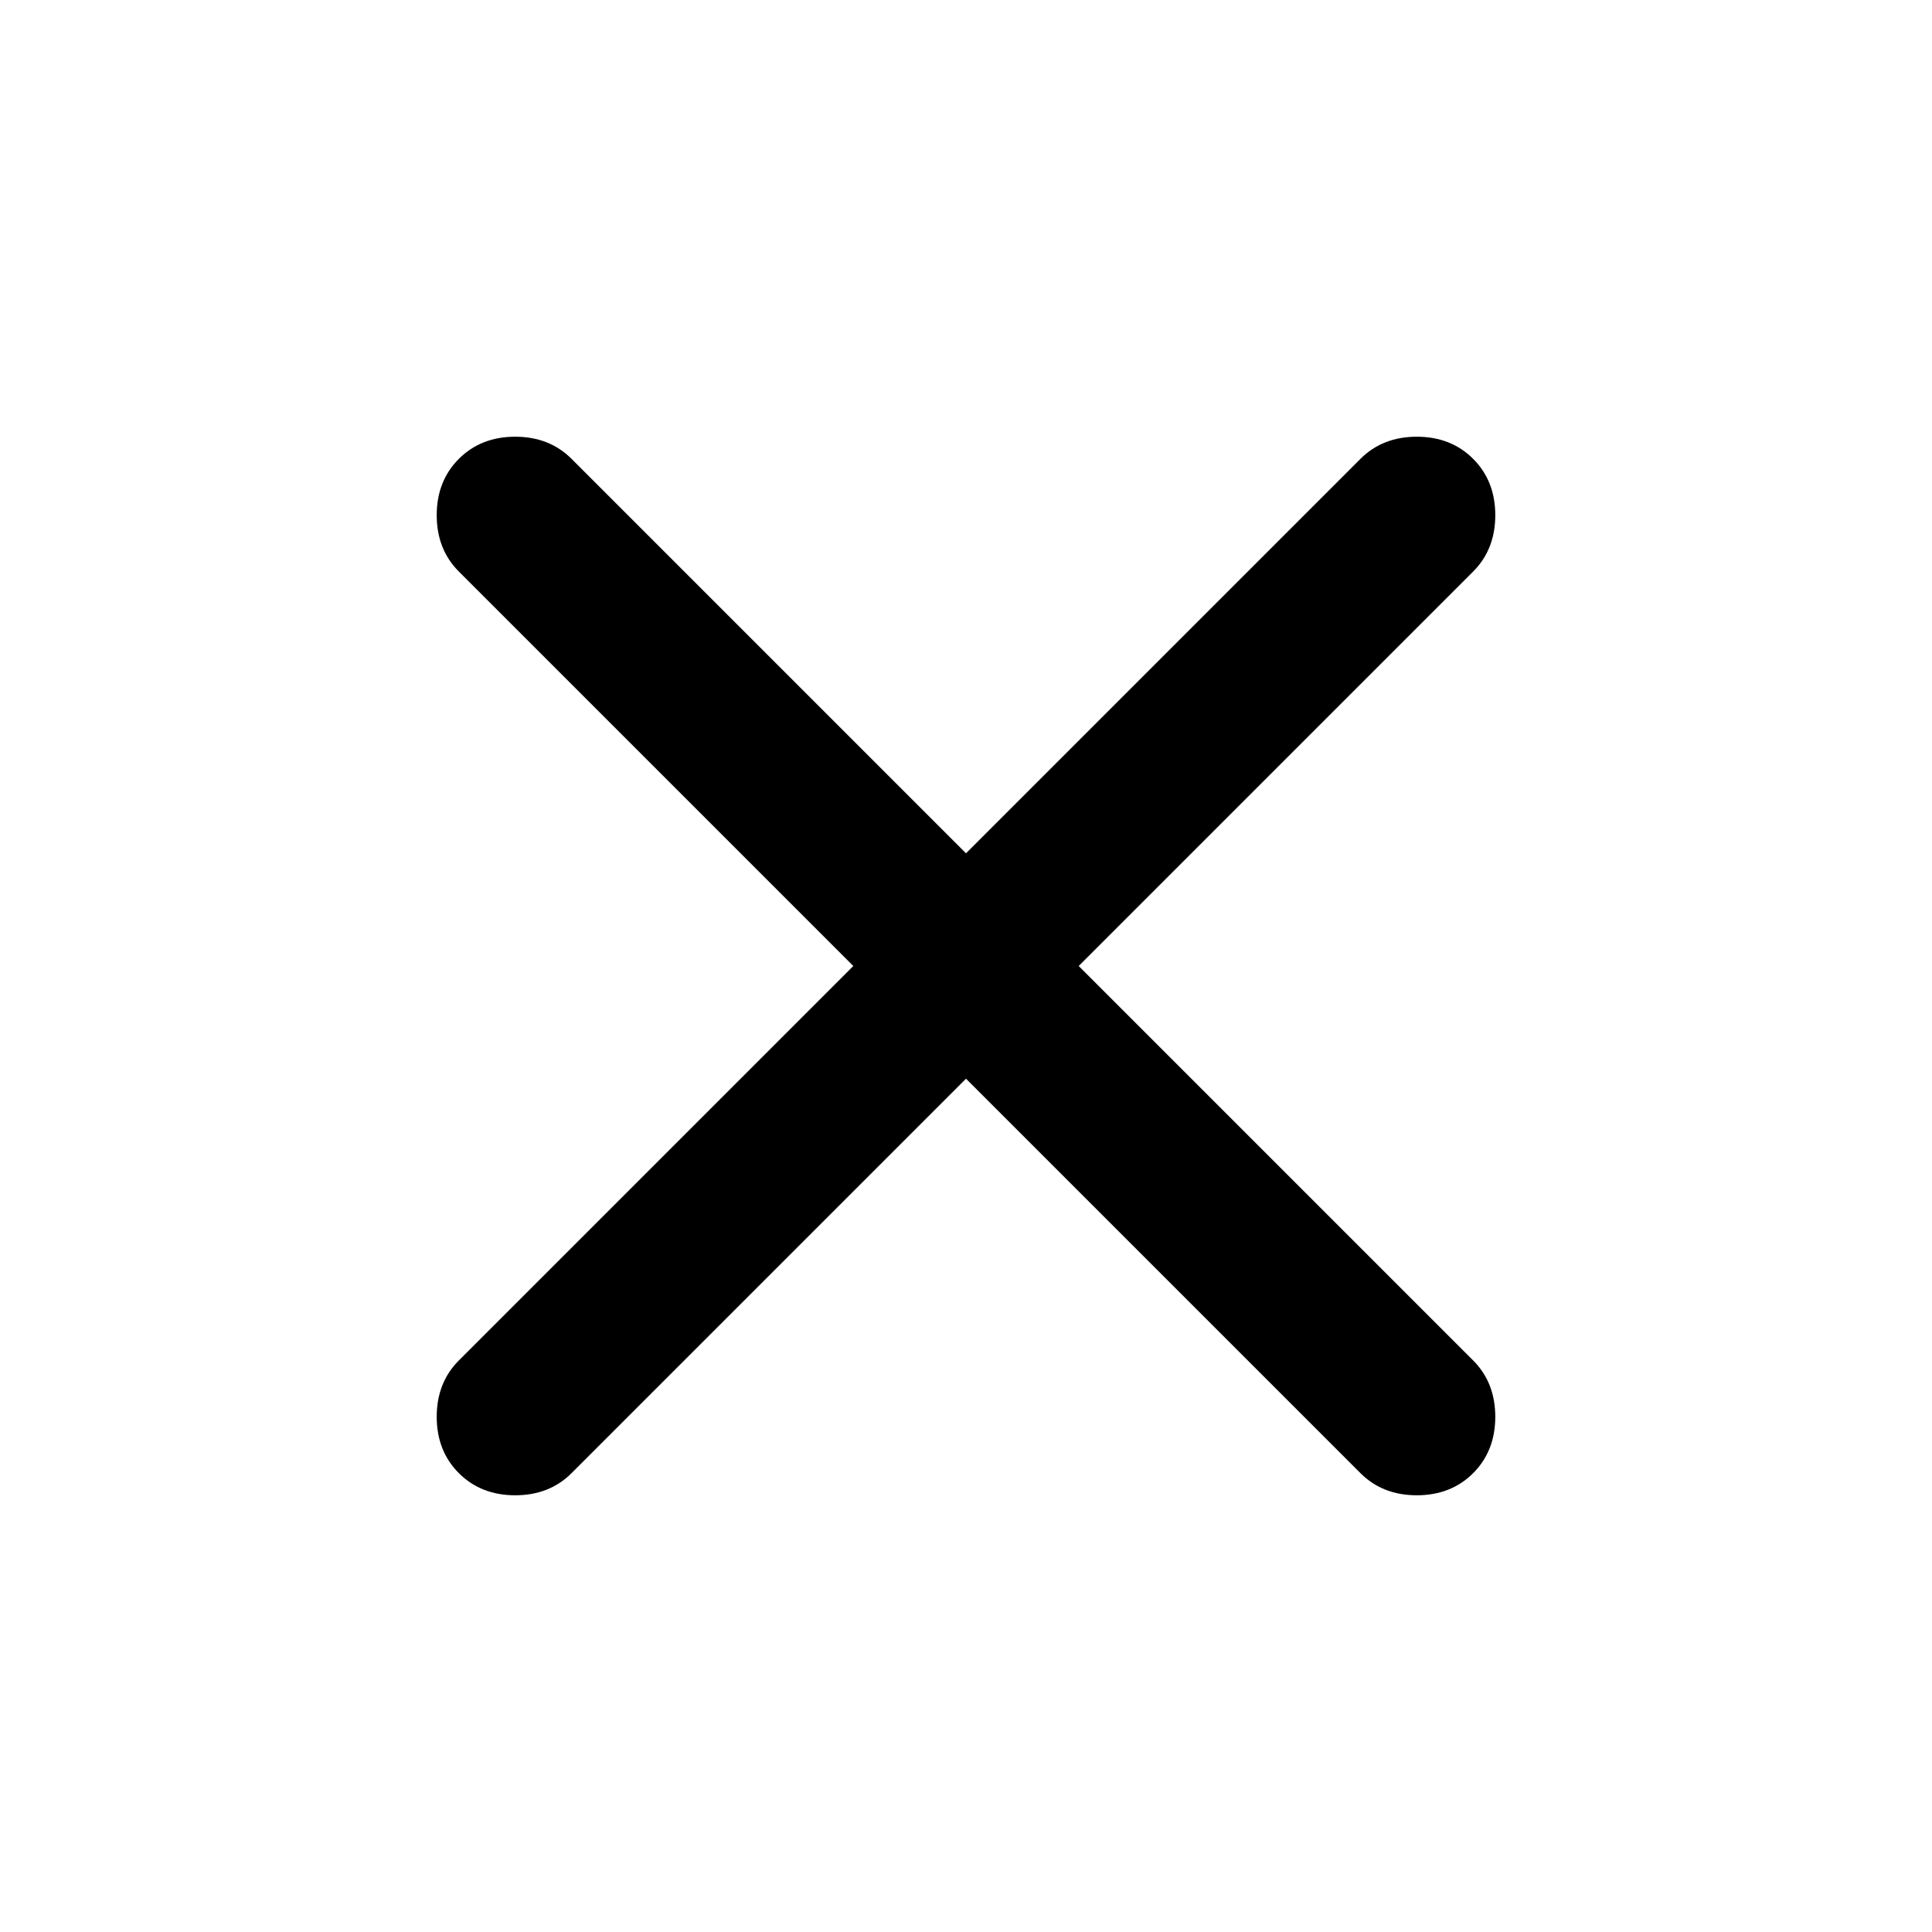
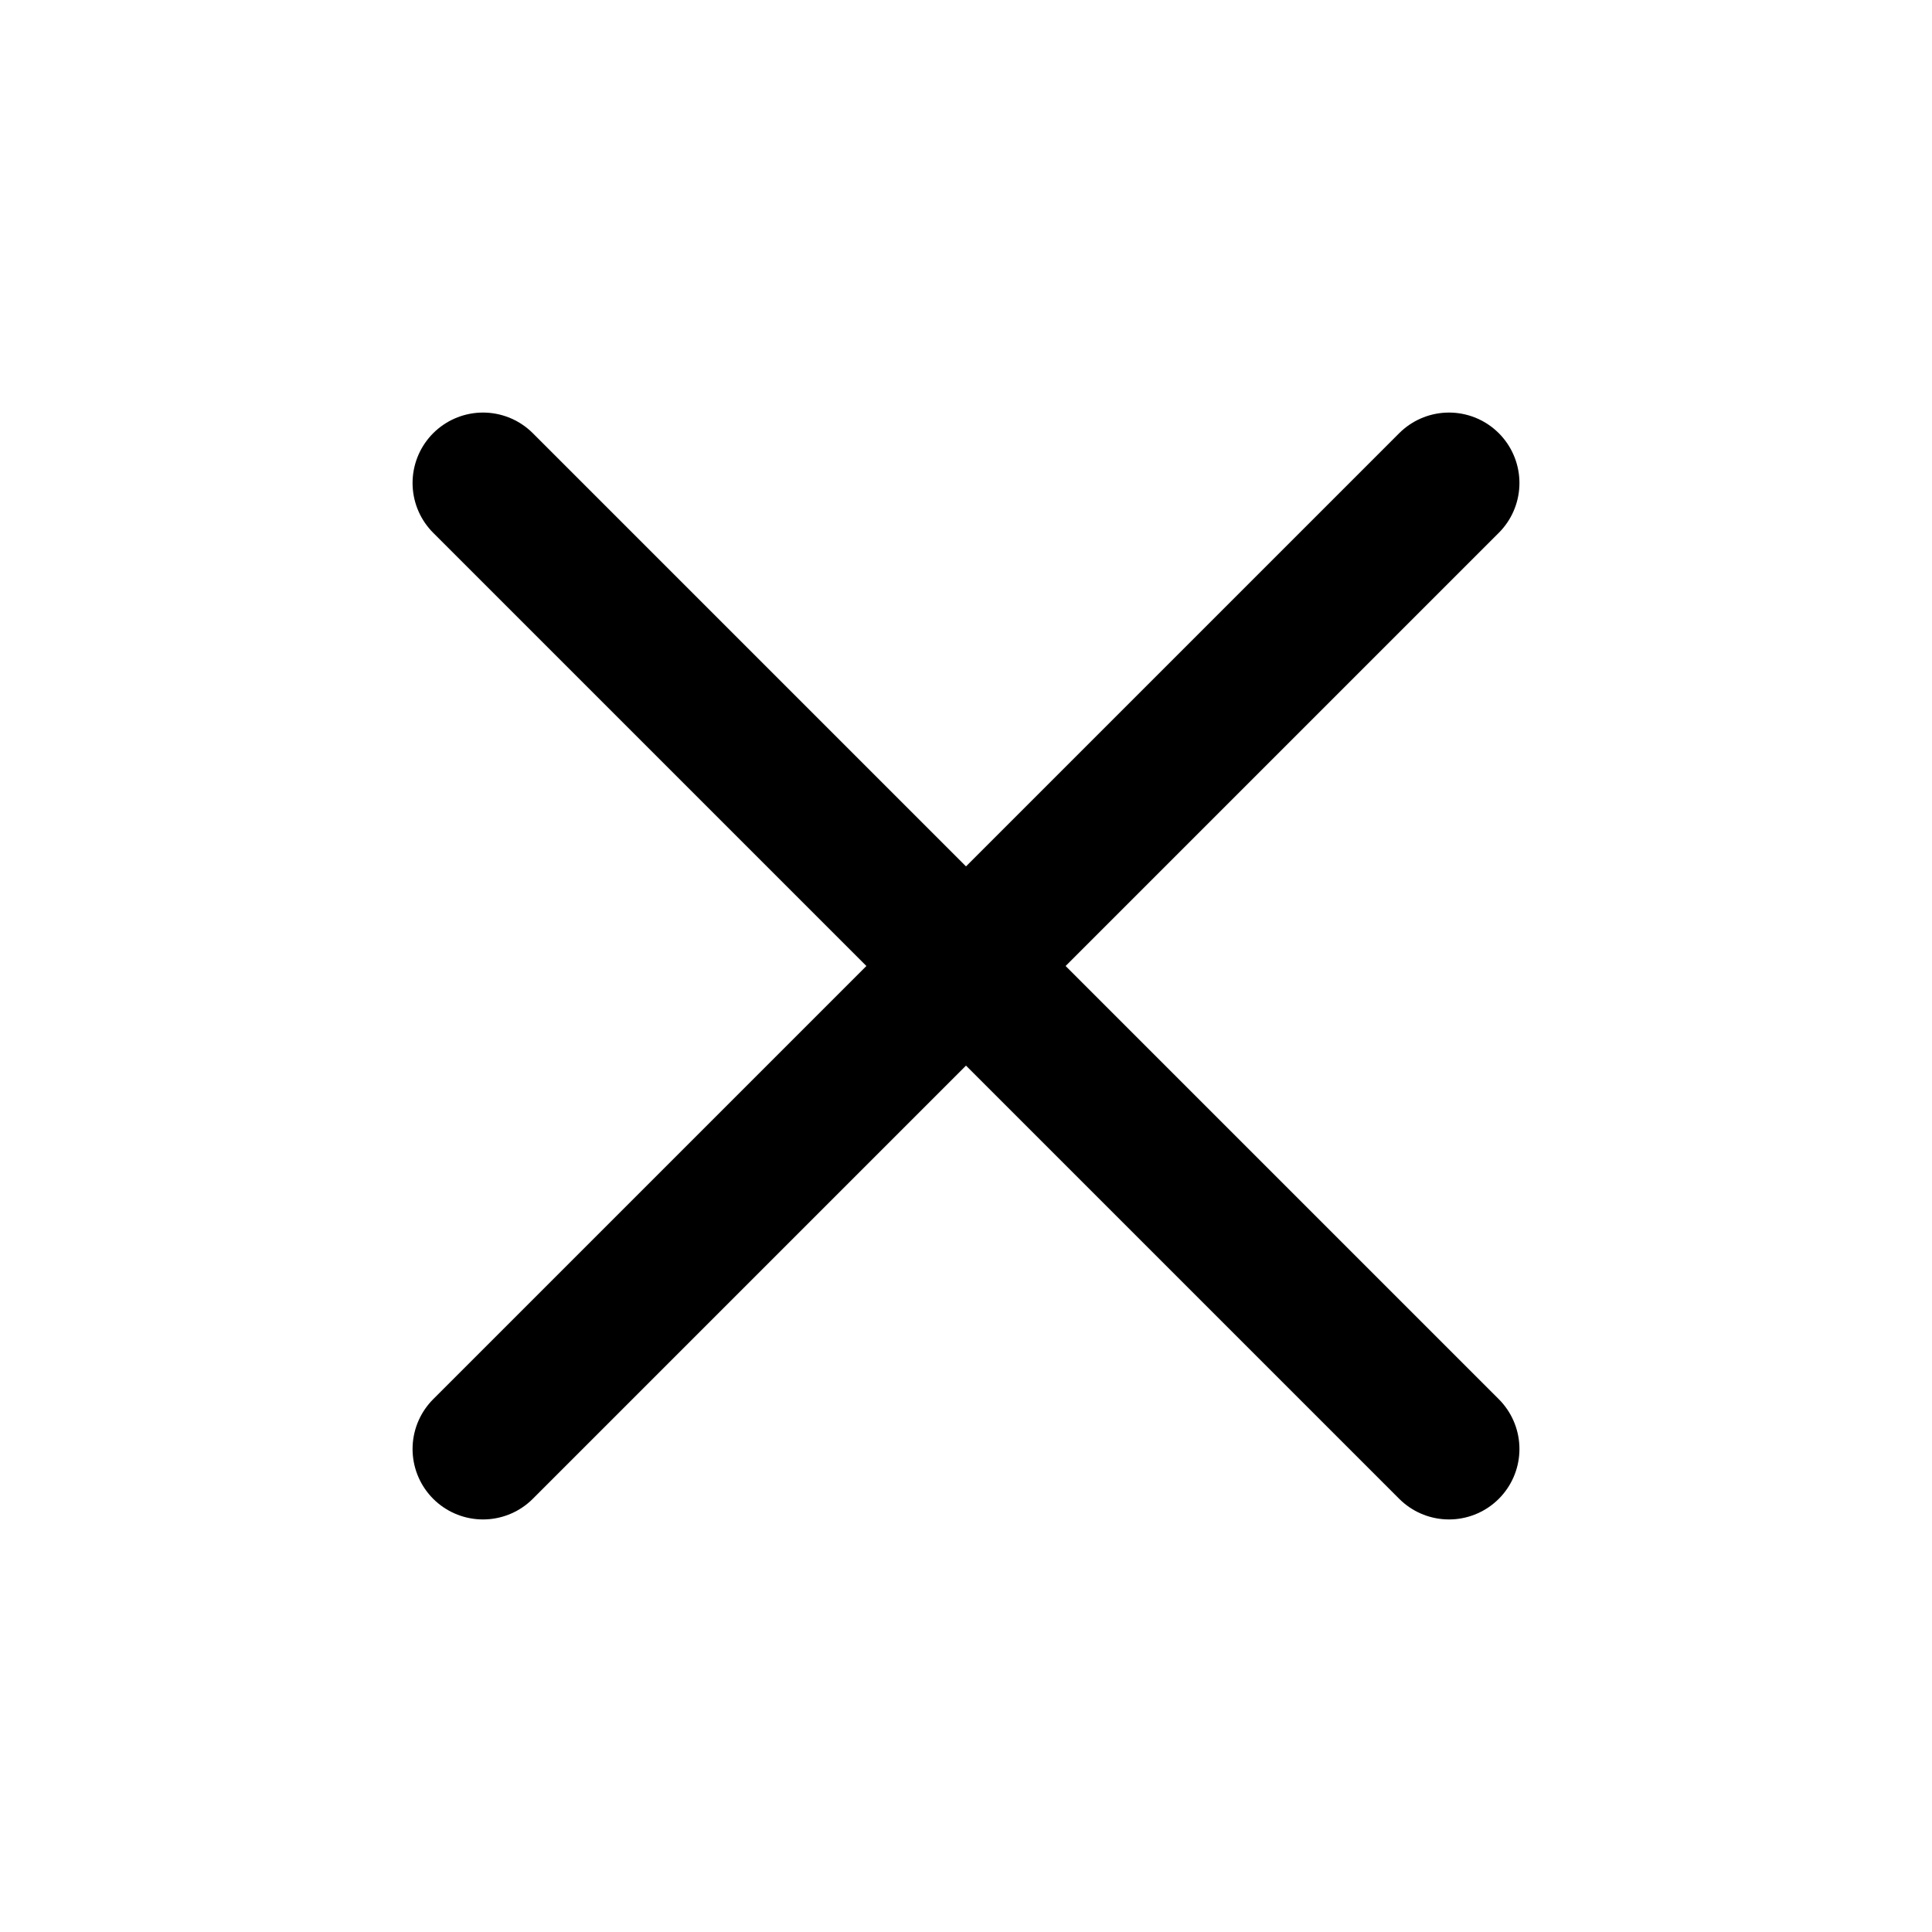
- <svg xmlns="http://www.w3.org/2000/svg" width="24" height="24" viewBox="0 0 24 24" fill="none">
-   <mask id="mask0_16_1926" style="mask-type:alpha" maskUnits="userSpaceOnUse" x="0" y="0" width="24" height="24">
-     <rect width="24" height="24" fill="#D9D9D9" />
-   </mask>
-   <g mask="url(#mask0_16_1926)">
-     <path d="M12 13.4L7.1 18.3C6.917 18.483 6.683 18.575 6.4 18.575C6.117 18.575 5.883 18.483 5.7 18.3C5.517 18.117 5.425 17.883 5.425 17.6C5.425 17.317 5.517 17.083 5.7 16.9L10.6 12L5.7 7.1C5.517 6.917 5.425 6.683 5.425 6.4C5.425 6.117 5.517 5.883 5.7 5.7C5.883 5.517 6.117 5.425 6.4 5.425C6.683 5.425 6.917 5.517 7.1 5.7L12 10.6L16.9 5.7C17.083 5.517 17.317 5.425 17.6 5.425C17.883 5.425 18.117 5.517 18.3 5.7C18.483 5.883 18.575 6.117 18.575 6.4C18.575 6.683 18.483 6.917 18.3 7.1L13.4 12L18.3 16.9C18.483 17.083 18.575 17.317 18.575 17.6C18.575 17.883 18.483 18.117 18.3 18.3C18.117 18.483 17.883 18.575 17.6 18.575C17.317 18.575 17.083 18.483 16.9 18.3L12 13.4Z" fill="currentColor" />
-   </g>
+ <svg xmlns="http://www.w3.org/2000/svg" width="24" height="24" viewBox="0 0 24 24" fill="none" stroke="currentColor" stroke-width="1.75" stroke-linecap="round" stroke-linejoin="round" class="icon icon-tabler icons-tabler-outline icon-tabler-x">
+   <path stroke="none" d="M0 0h24v24H0z" fill="none" />
+   <path d="M18 6l-12 12" />
+   <path d="M6 6l12 12" />
</svg>
